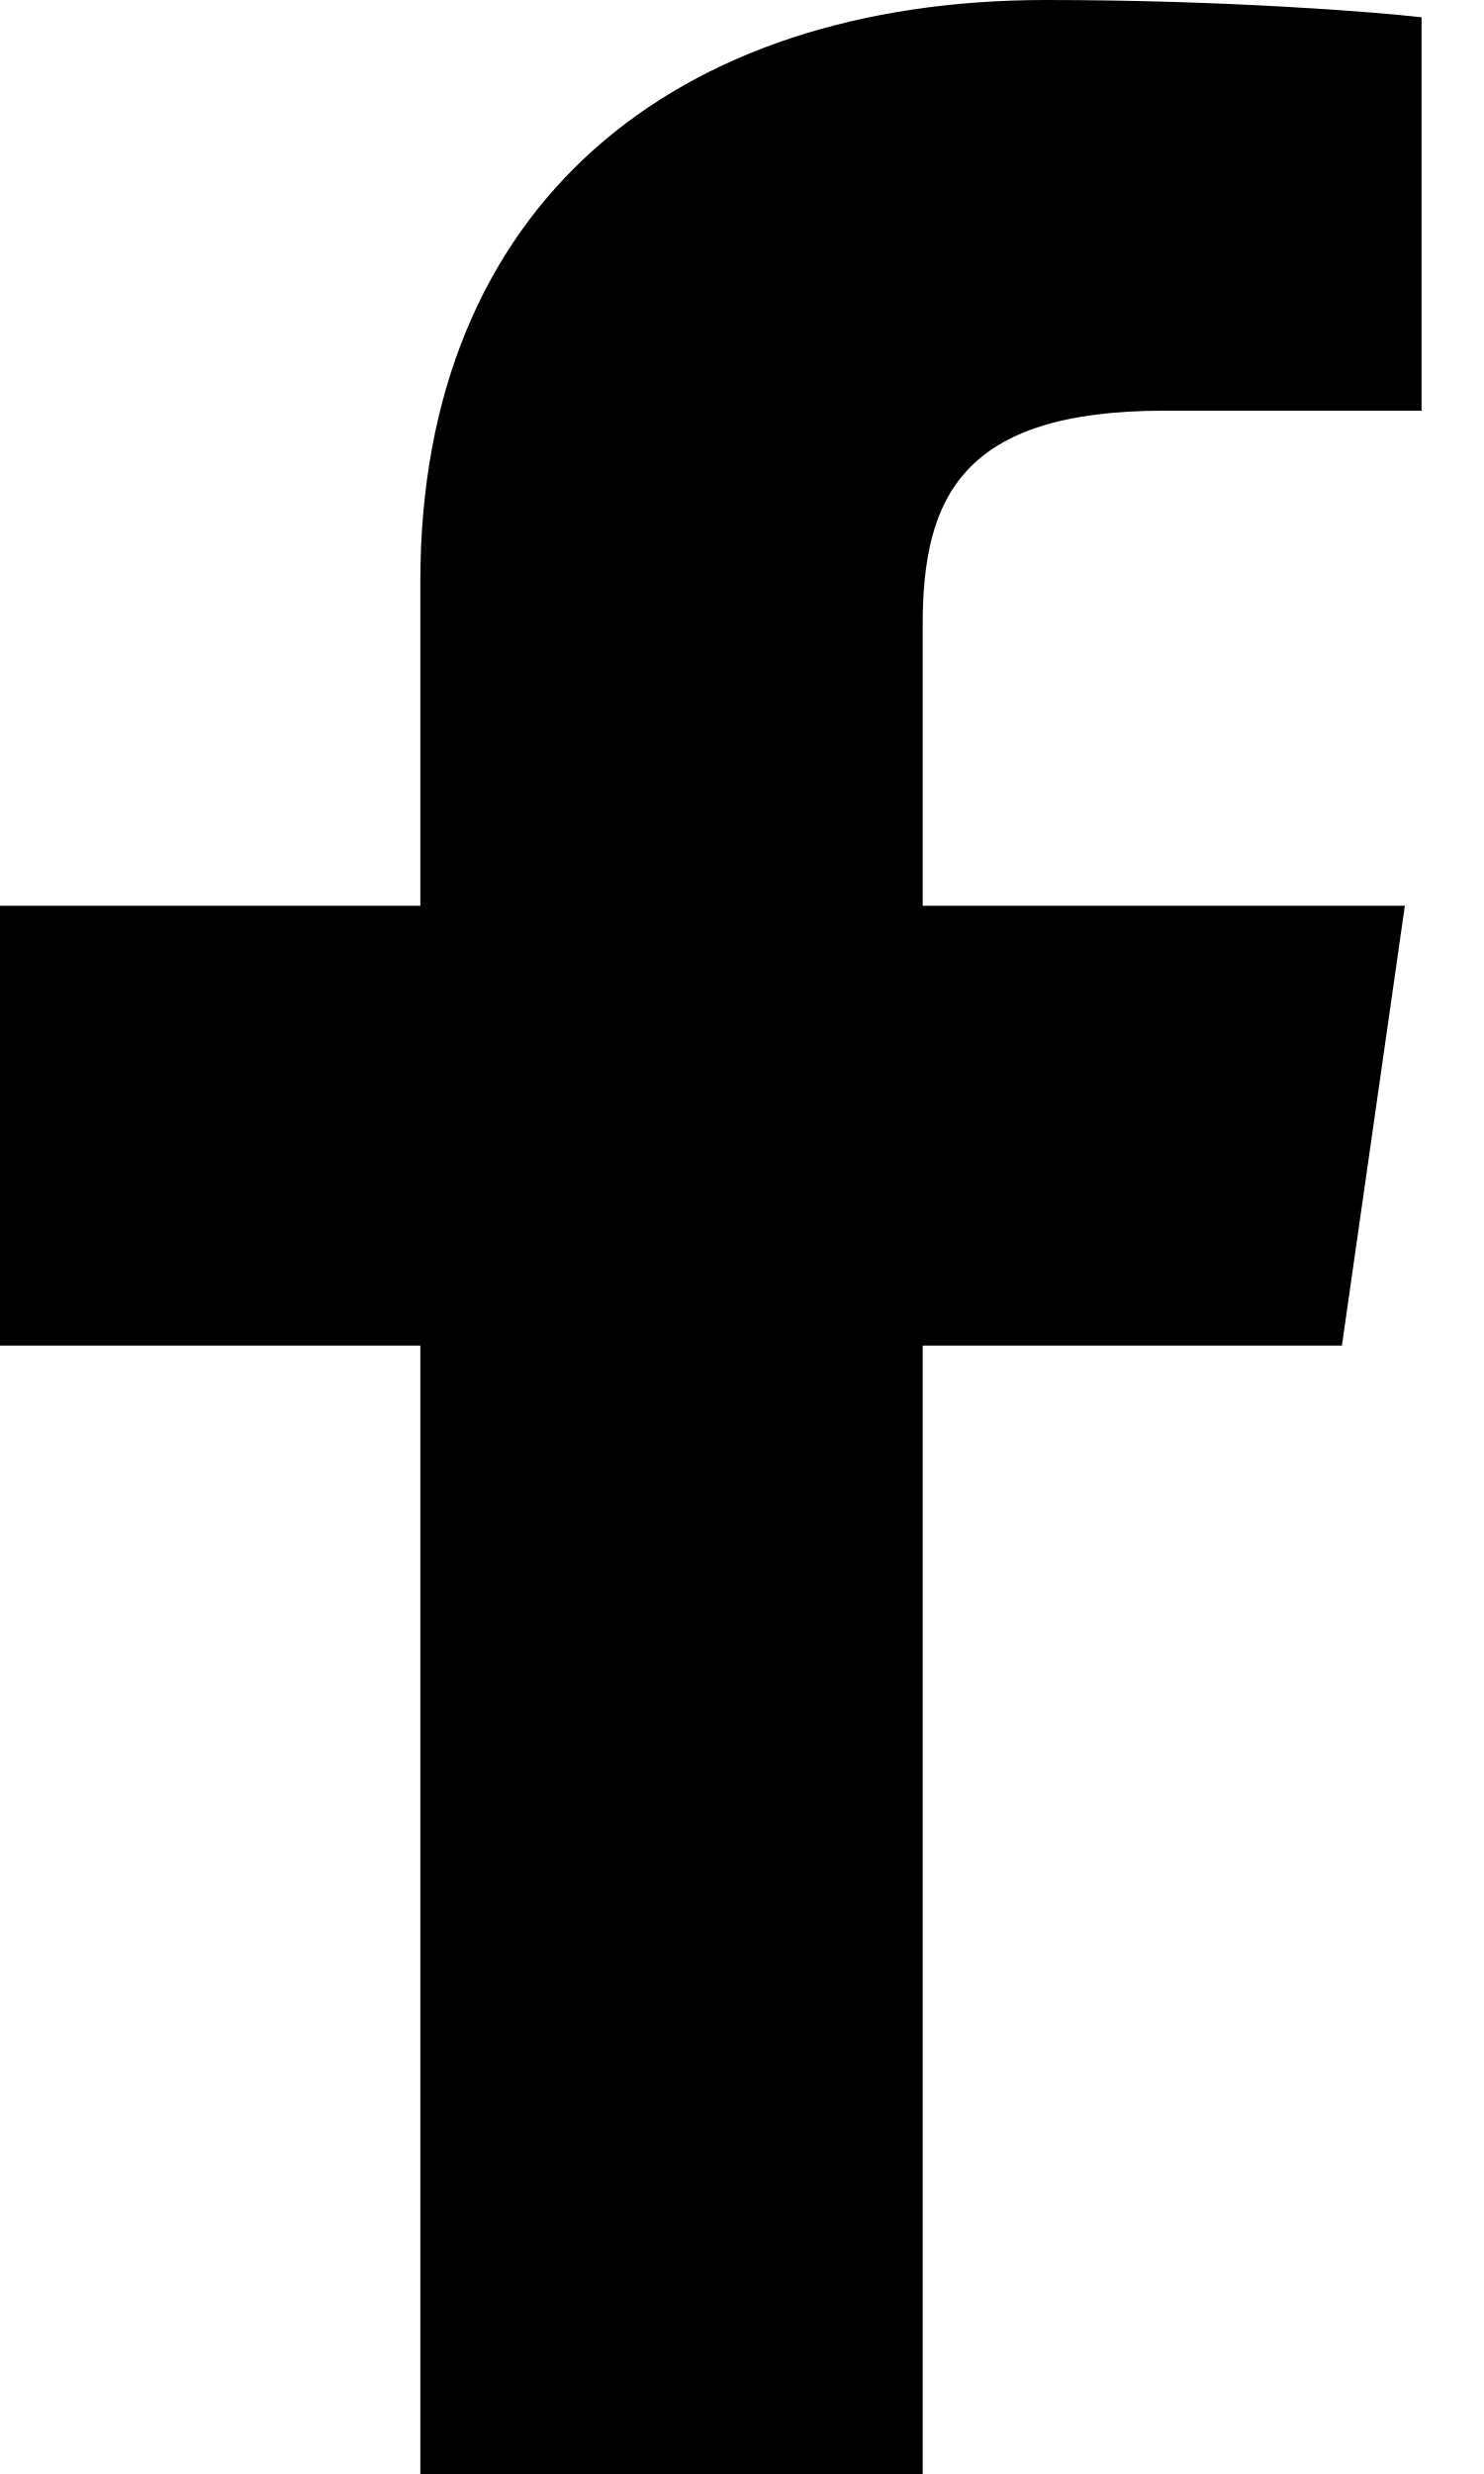
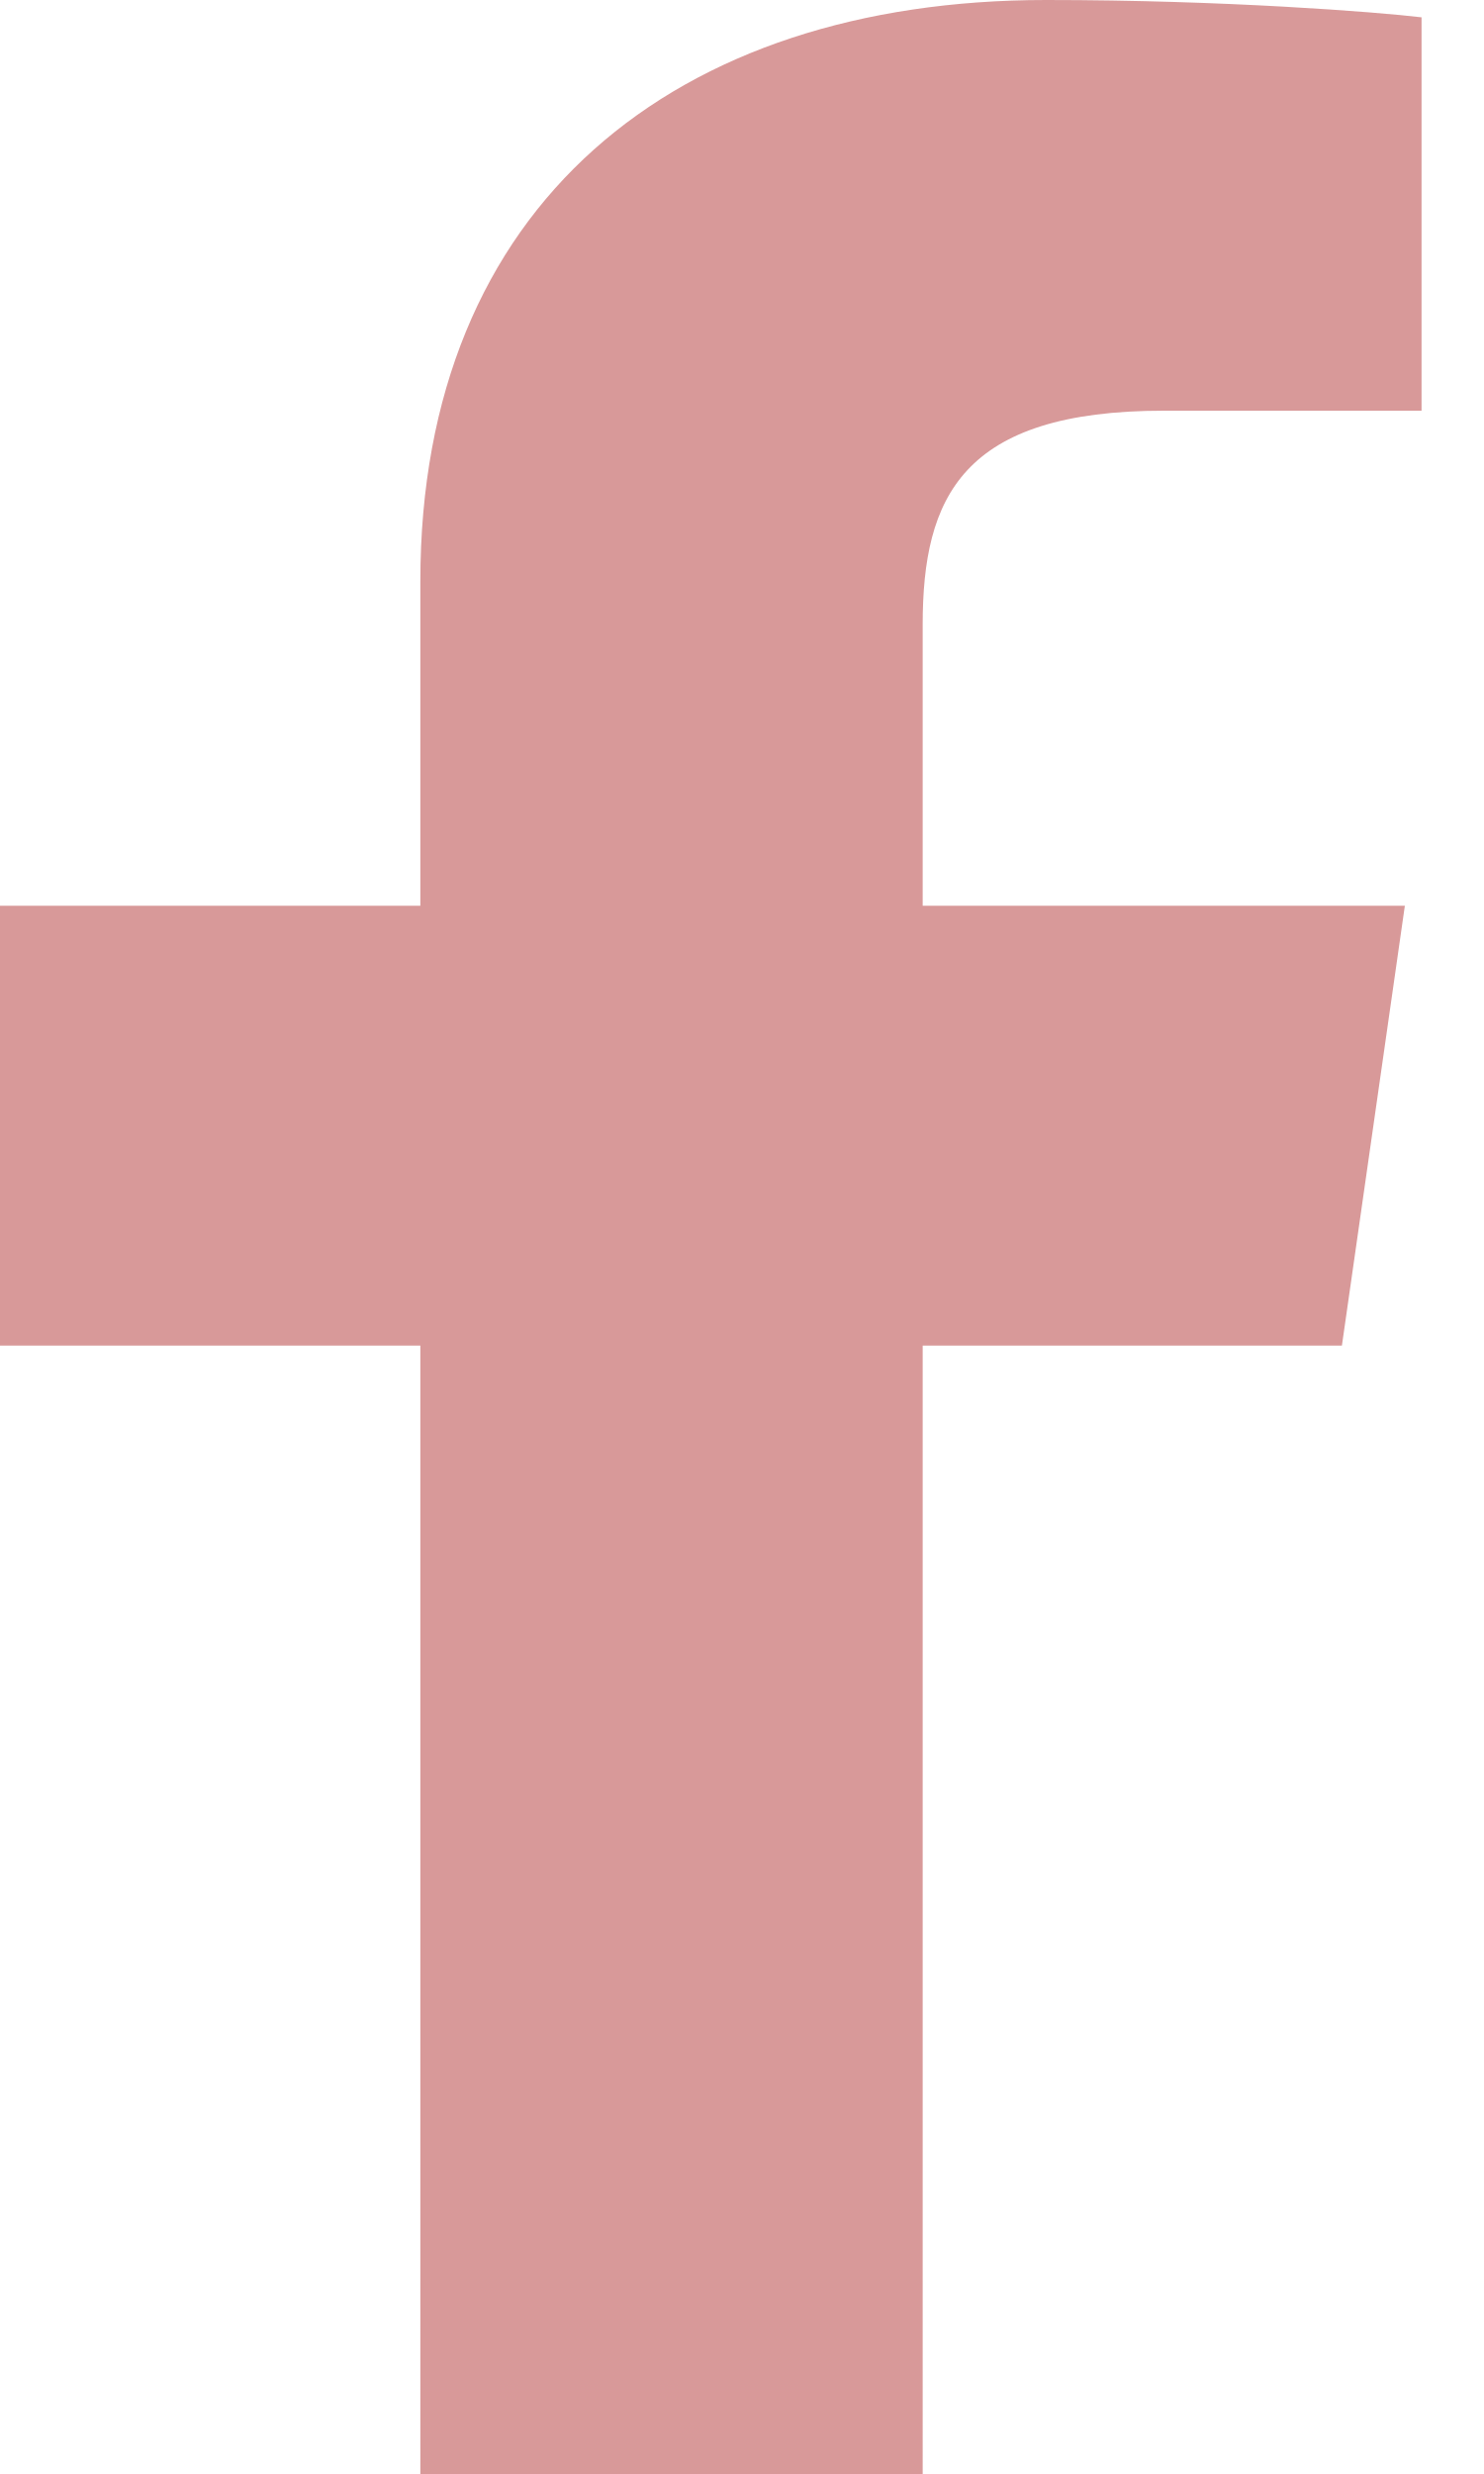
- <svg xmlns="http://www.w3.org/2000/svg" width="12" height="20" viewBox="0 0 12 20">
-   <path d="M8.46 0C5.456 0 3.399 1.656 3.399 4.699V7.322H0V10.878H3.399V20H7.461V10.878H10.851L11.36 7.322H7.461V5.051C7.461 4.021 7.778 3.32 9.412 3.32H11.495V0.14C11.135 0.097 9.899 0 8.46 0Z" />
+ <svg xmlns="http://www.w3.org/2000/svg" width="12" height="20" viewBox="0 0 12 20" fill="none">
+   <path d="M8.46 0C5.456 0 3.399 1.656 3.399 4.699V7.322H0V10.878H3.399V20H7.461V10.878H10.851L11.36 7.322H7.461V5.051C7.461 4.021 7.778 3.32 9.412 3.32H11.495V0.14C11.135 0.097 9.899 0 8.46 0Z" fill="#D89999" />
</svg>
